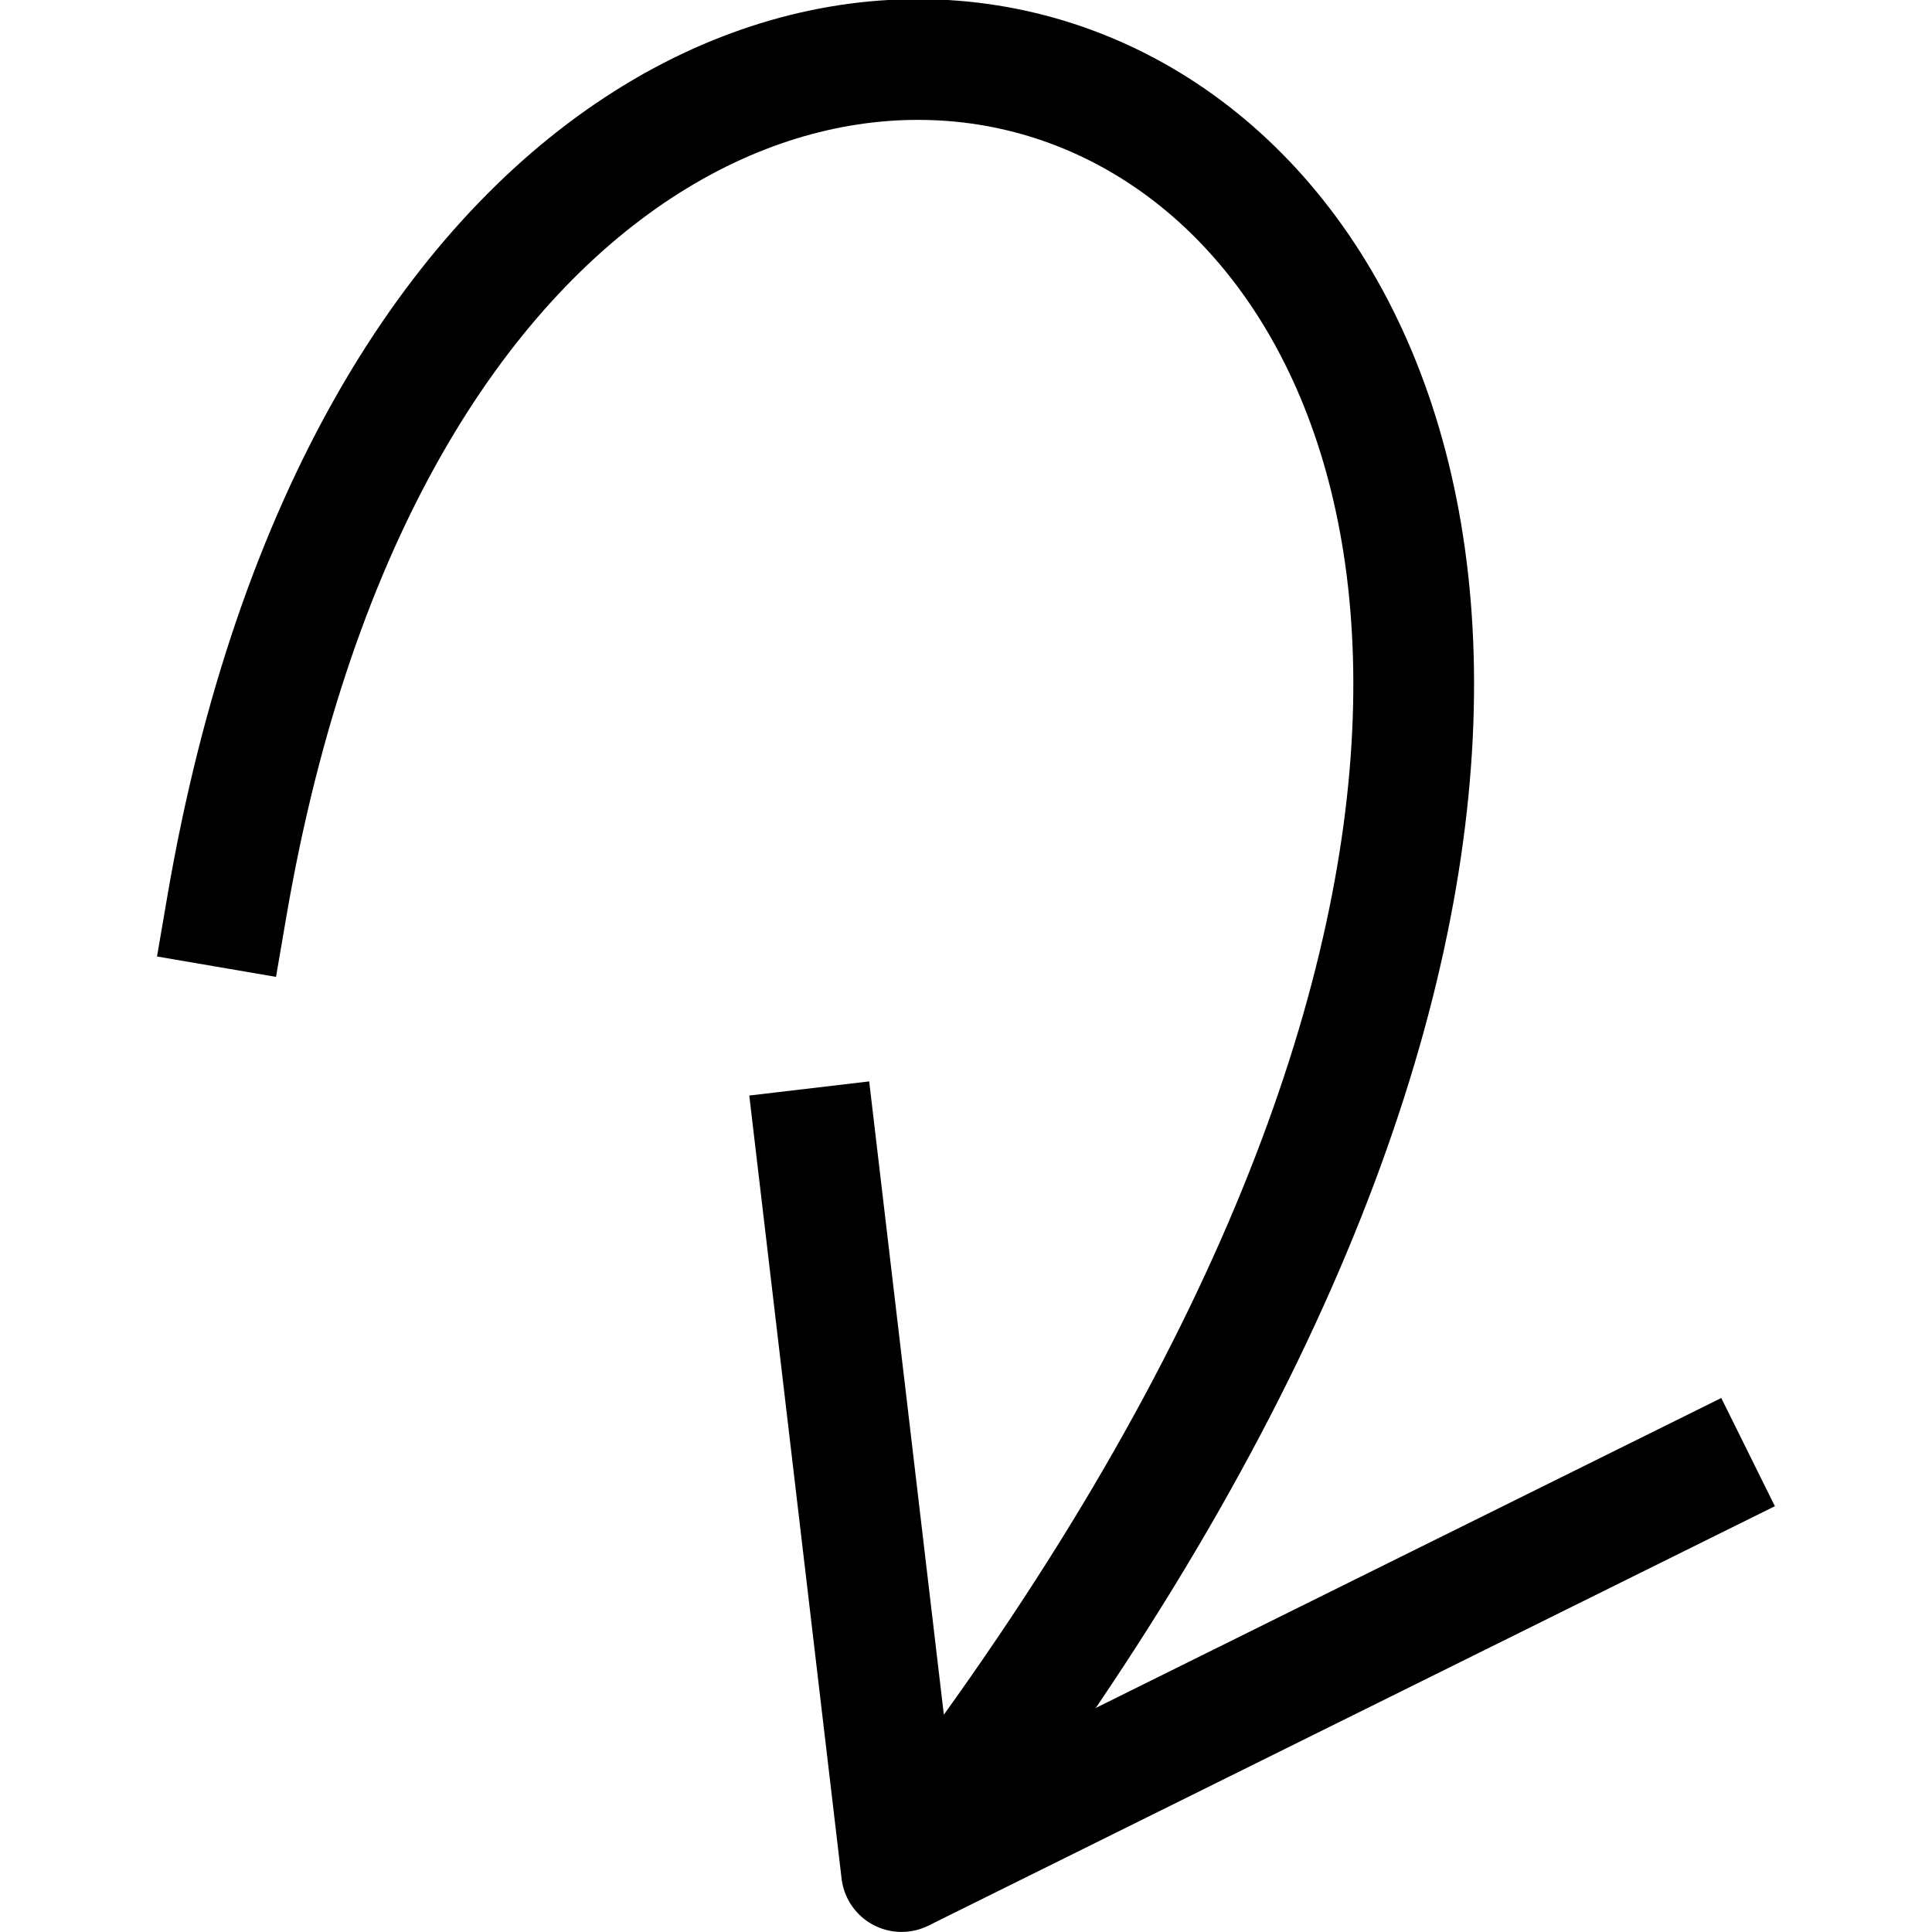
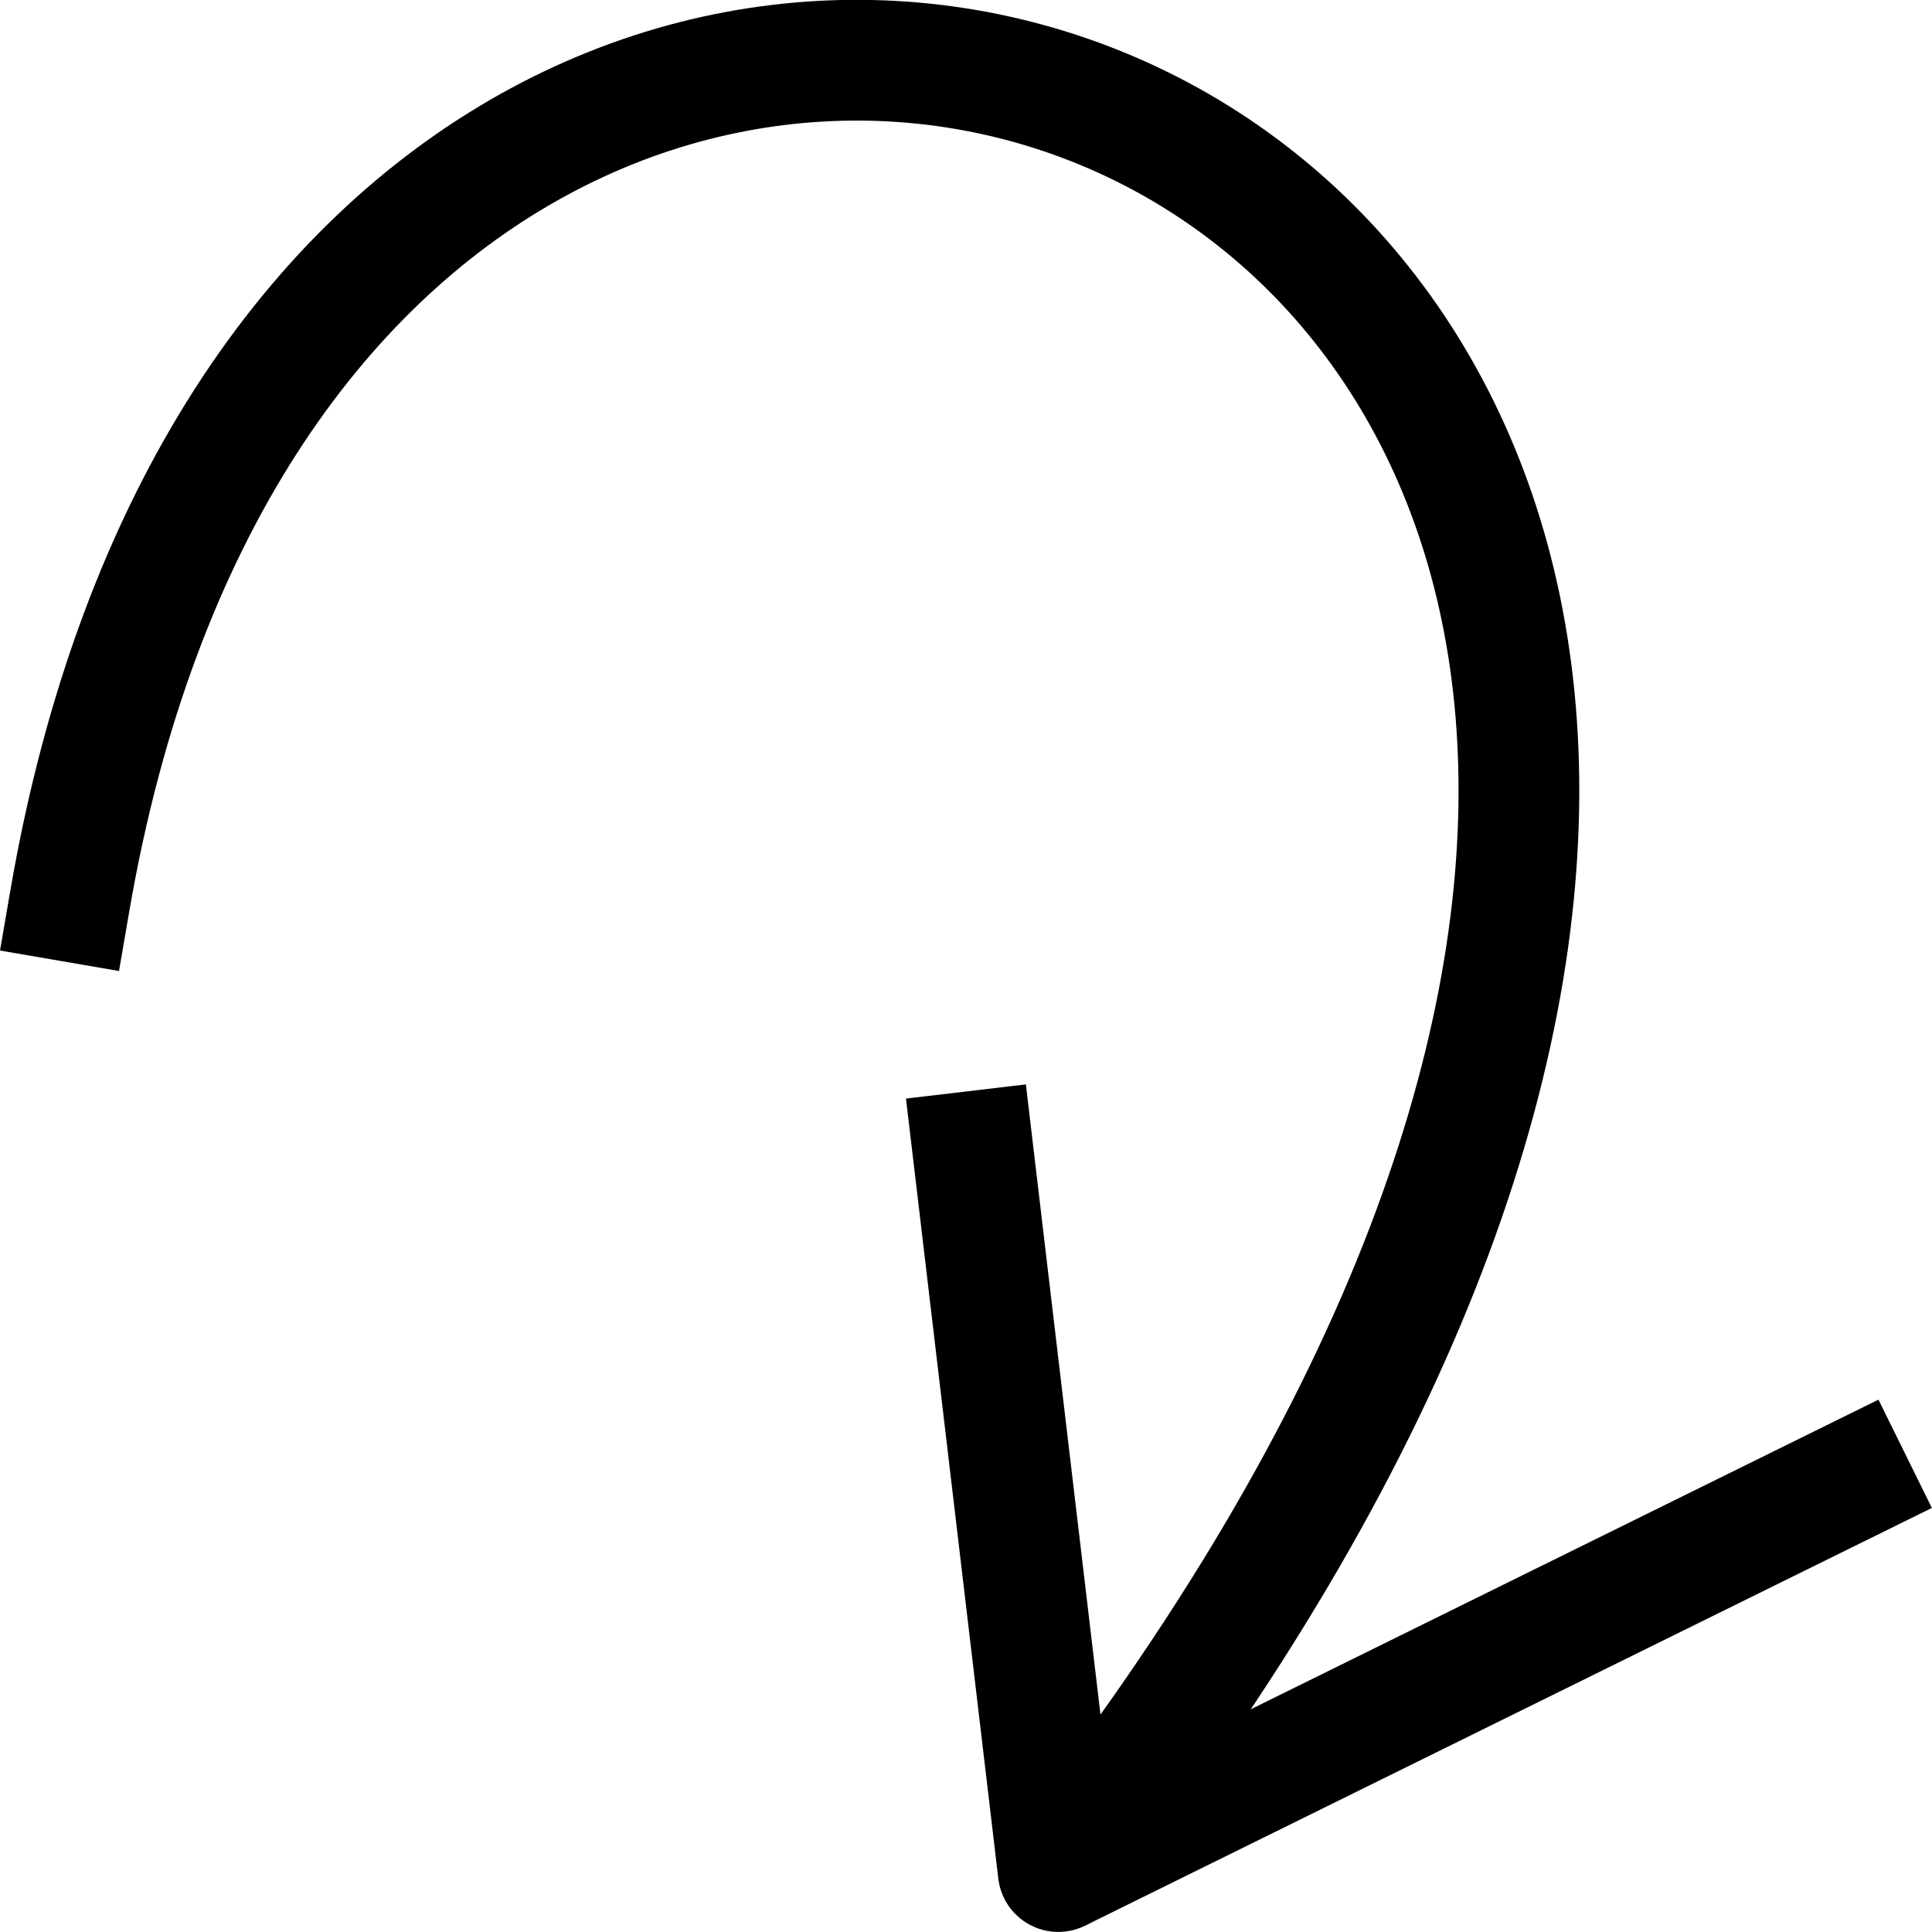
<svg xmlns="http://www.w3.org/2000/svg" width="16" height="16.001" viewBox="0 0 16 16.001" version="1.1" id="svg1">
  <defs id="defs1" />
  <g id="layer1" transform="translate(-675.5603,-657.5206)">
-     <path style="font-variation-settings:normal;opacity:1;fill:none;fill-opacity:1;fill-rule:evenodd;stroke:#000000;stroke-width:1;stroke-linecap:square;stroke-linejoin:round;stroke-miterlimit:4;stroke-dasharray:none;stroke-dashoffset:0;stroke-opacity:1;stop-color:#000000;stop-opacity:1" d="m 677.438,665.034 c 2.236,-13.049 16.91,-6.475 5.589,7.987 l -0.706,-5.989" id="path1" />
-     <path style="font-variation-settings:normal;opacity:1;fill:none;fill-opacity:1;fill-rule:evenodd;stroke:#000000;stroke-width:1;stroke-linecap:butt;stroke-linejoin:round;stroke-miterlimit:4;stroke-dasharray:none;stroke-dashoffset:0;stroke-opacity:1;stop-color:#000000;stop-opacity:1" d="m 683.027,673.021 7.011,-3.474" id="path2" />
+     <path style="font-variation-settings:normal;opacity:1;fill:none;fill-opacity:1;fill-rule:evenodd;stroke:#000000;stroke-width:1;stroke-linecap:square;stroke-linejoin:round;stroke-miterlimit:4;stroke-dasharray:none;stroke-dashoffset:0;stroke-opacity:1;stop-color:#000000;stop-opacity:1" d="m 676.138,664.985 c 2.236,-12.995 19.511,-6.366 8.187,8.036 l -0.706,-5.964" id="path1" />
+     <path style="font-variation-settings:normal;opacity:1;fill:none;fill-opacity:1;fill-rule:evenodd;stroke:#000000;stroke-width:1;stroke-linecap:butt;stroke-linejoin:round;stroke-miterlimit:4;stroke-dasharray:none;stroke-dashoffset:0;stroke-opacity:1;stop-color:#000000;stop-opacity:1" d="m 684.325,673.021 7.014,-3.46" id="path2" />
  </g>
</svg>
